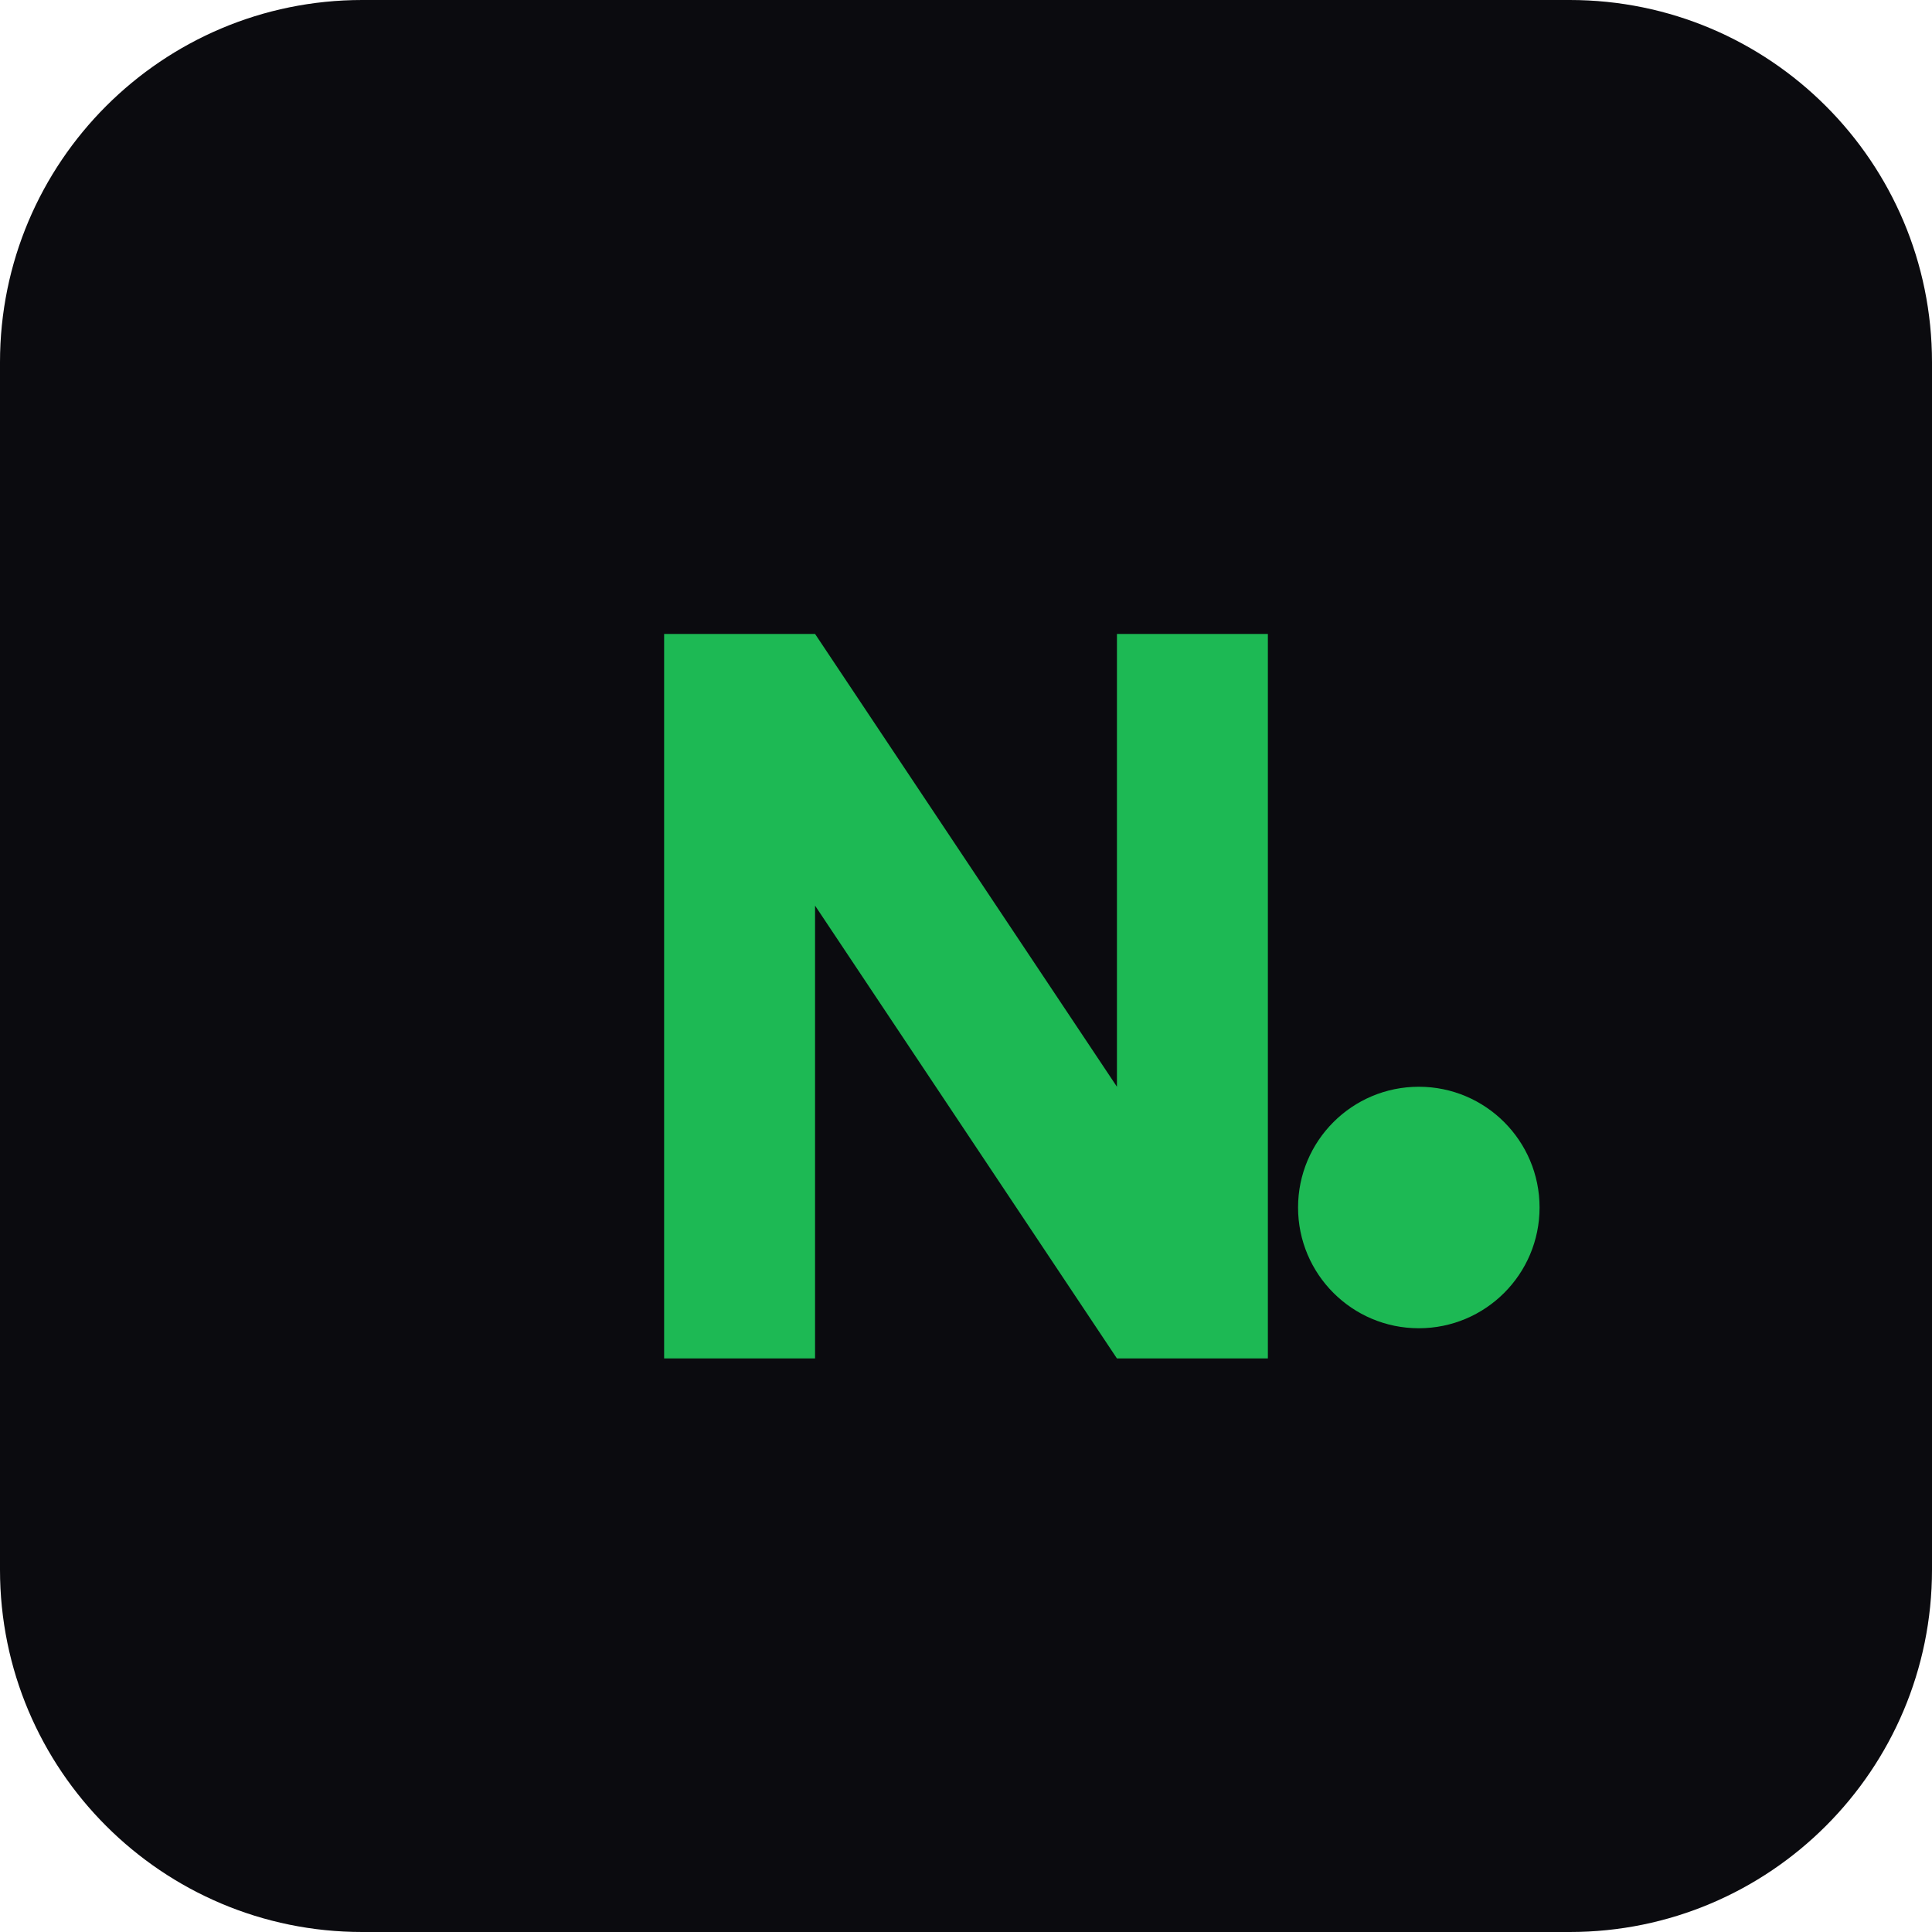
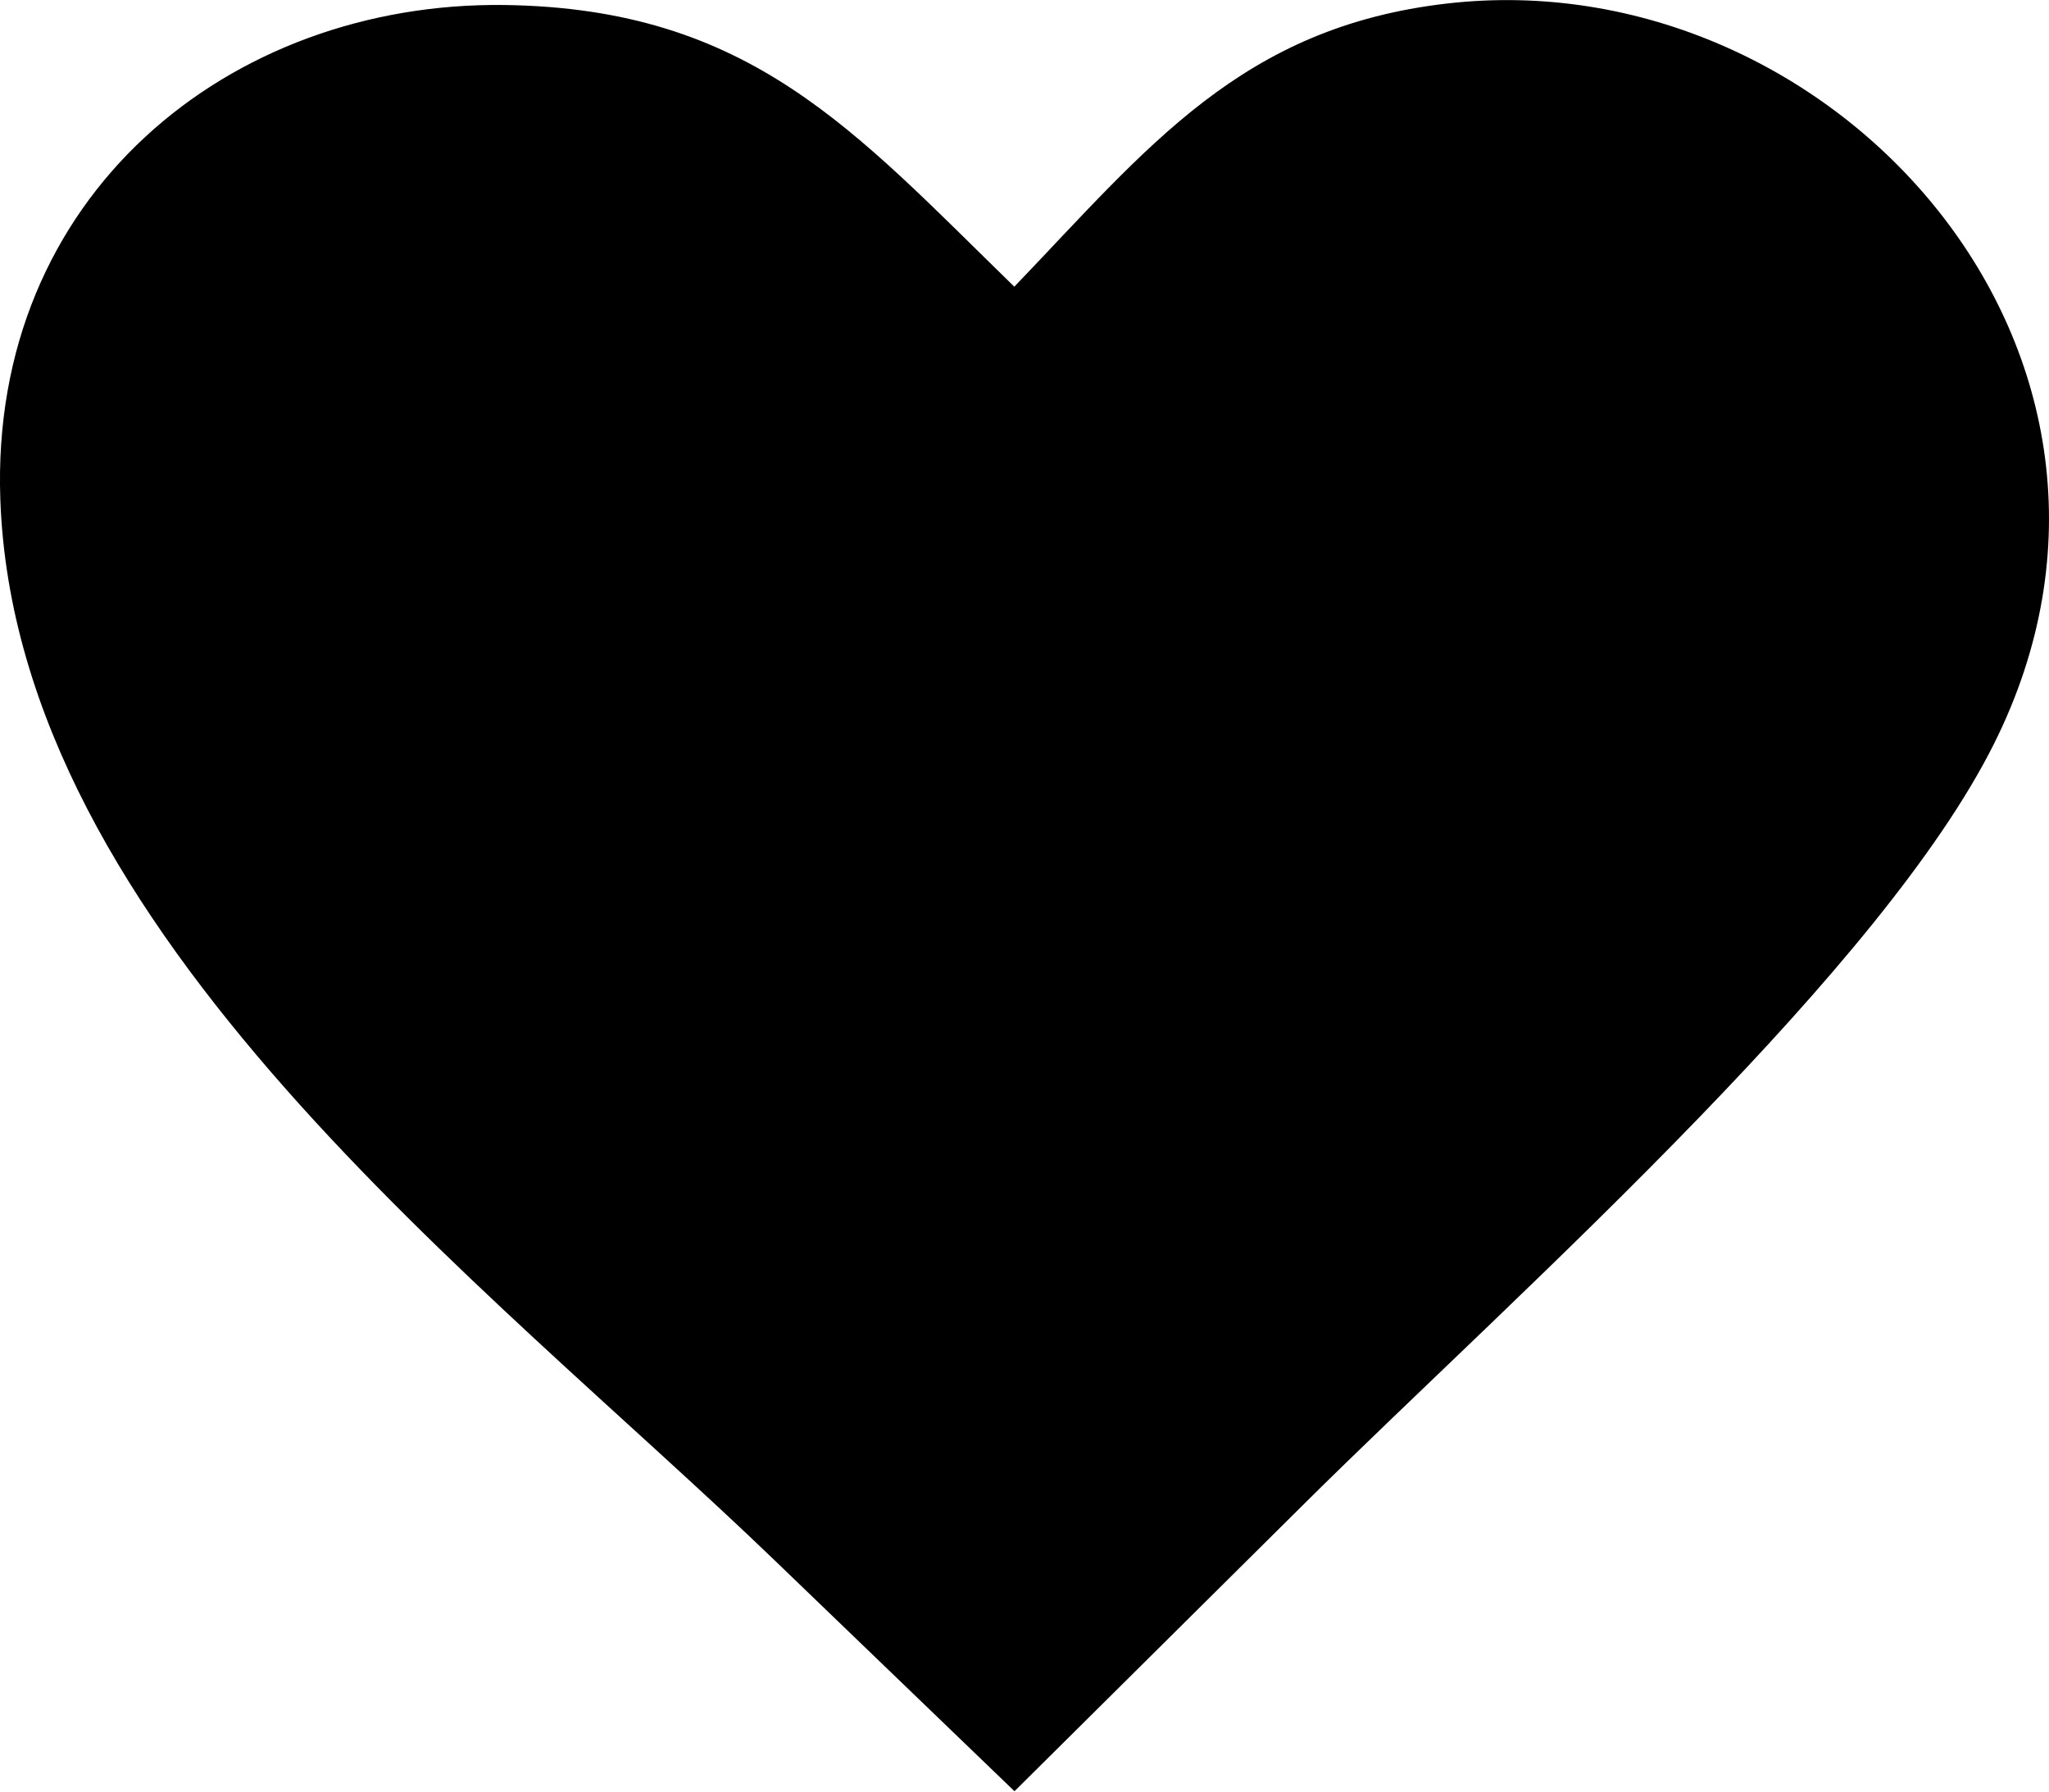
- <svg xmlns="http://www.w3.org/2000/svg" viewBox="0 0 512 512">
-   <rect width="512" height="512" rx="96" fill="#0b0b0f" />
-   <path d="M176 168 L176 360 L216 360 L216 240 L296 360 L336 360 L336 168 L296 168 L296 288 L216 168 Z" fill="#1db954" />
-   <circle cx="376" cy="320" r="32" fill="#1db954" />
+ <svg xmlns="http://www.w3.org/2000/svg" version="1.1" id="Layer_1" x="0px" y="0px" viewBox="0 0 122.88 107.41" style="enable-background:new 0 0 122.88 107.41" xml:space="preserve">
+   <style type="text/css">.st0{fill-rule:evenodd;clip-rule:evenodd;}</style>
+   <g>
+     <path class="st0" d="M60.83,17.19C68.84,8.84,74.45,1.62,86.79,0.21c23.17-2.66,44.48,21.06,32.78,44.41 c-3.33,6.65-10.11,14.56-17.61,22.32c-8.23,8.52-17.34,16.87-23.72,23.2l-17.4,17.26L46.46,93.56C29.16,76.9,0.95,55.93,0.02,29.95 C-0.63,11.75,13.73,0.09,30.25,0.3C45.01,0.5,51.22,7.84,60.83,17.19L60.83,17.19L60.83,17.19z" />
+   </g>
</svg>
